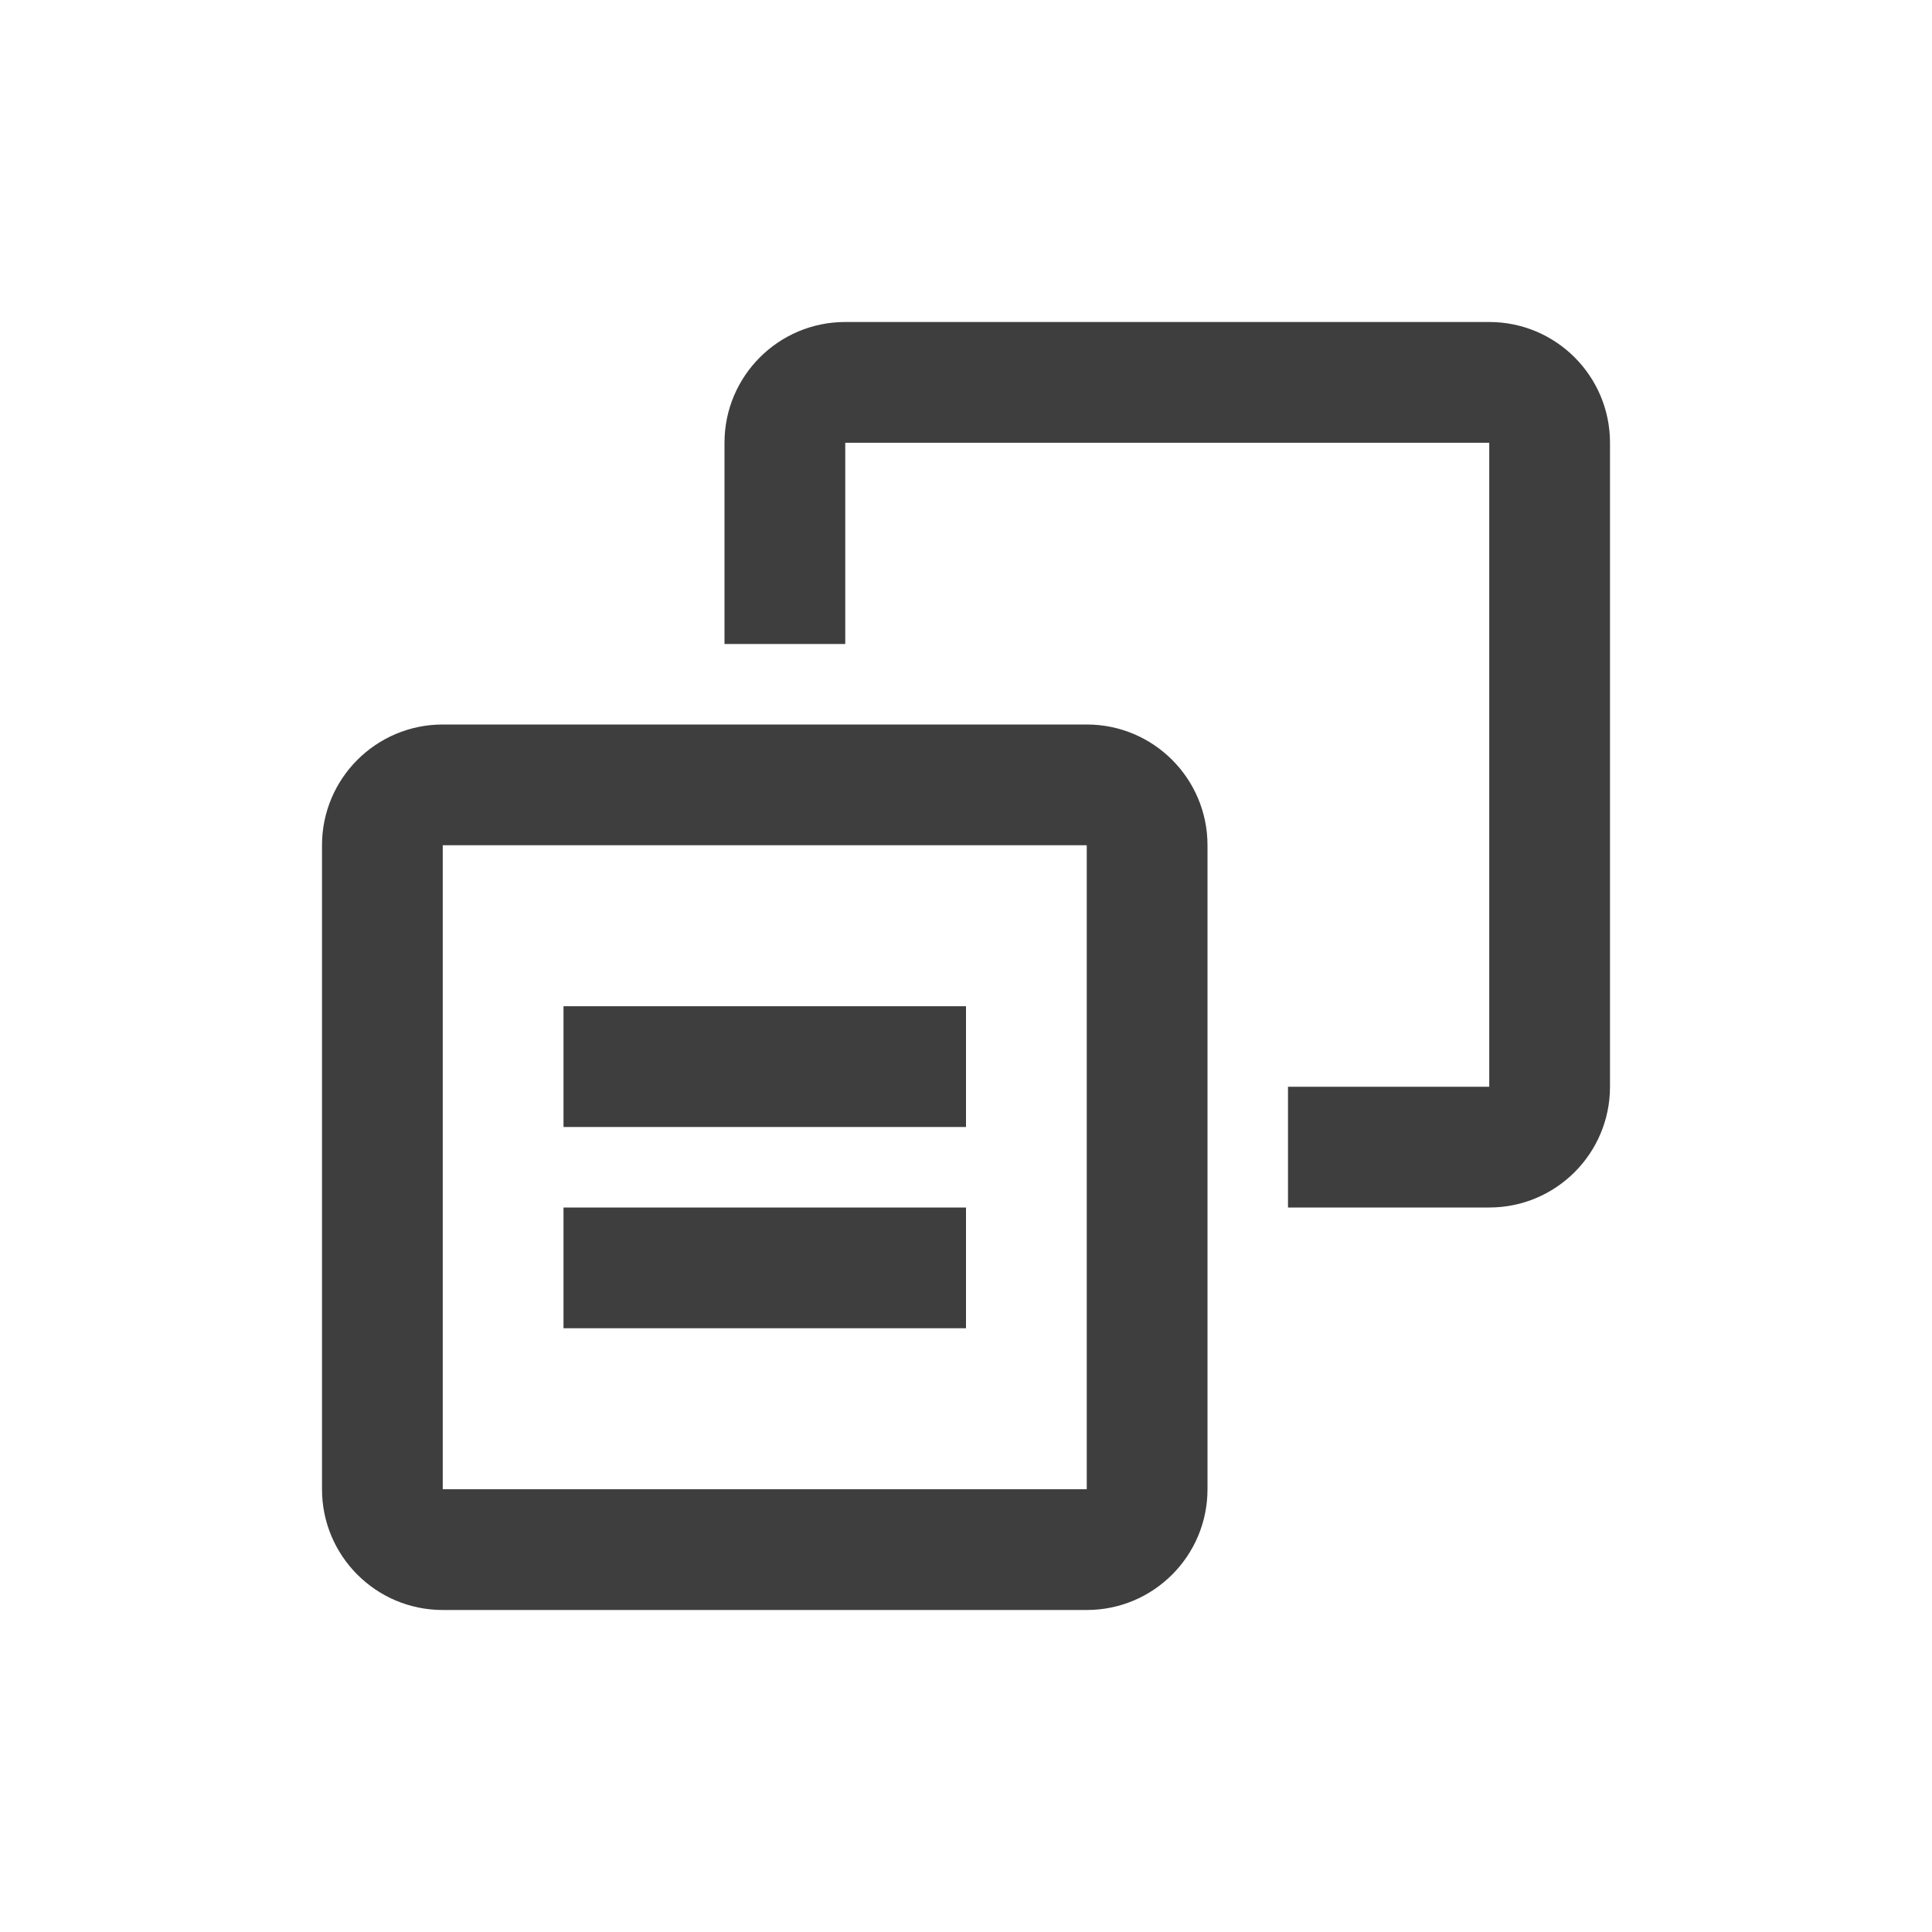
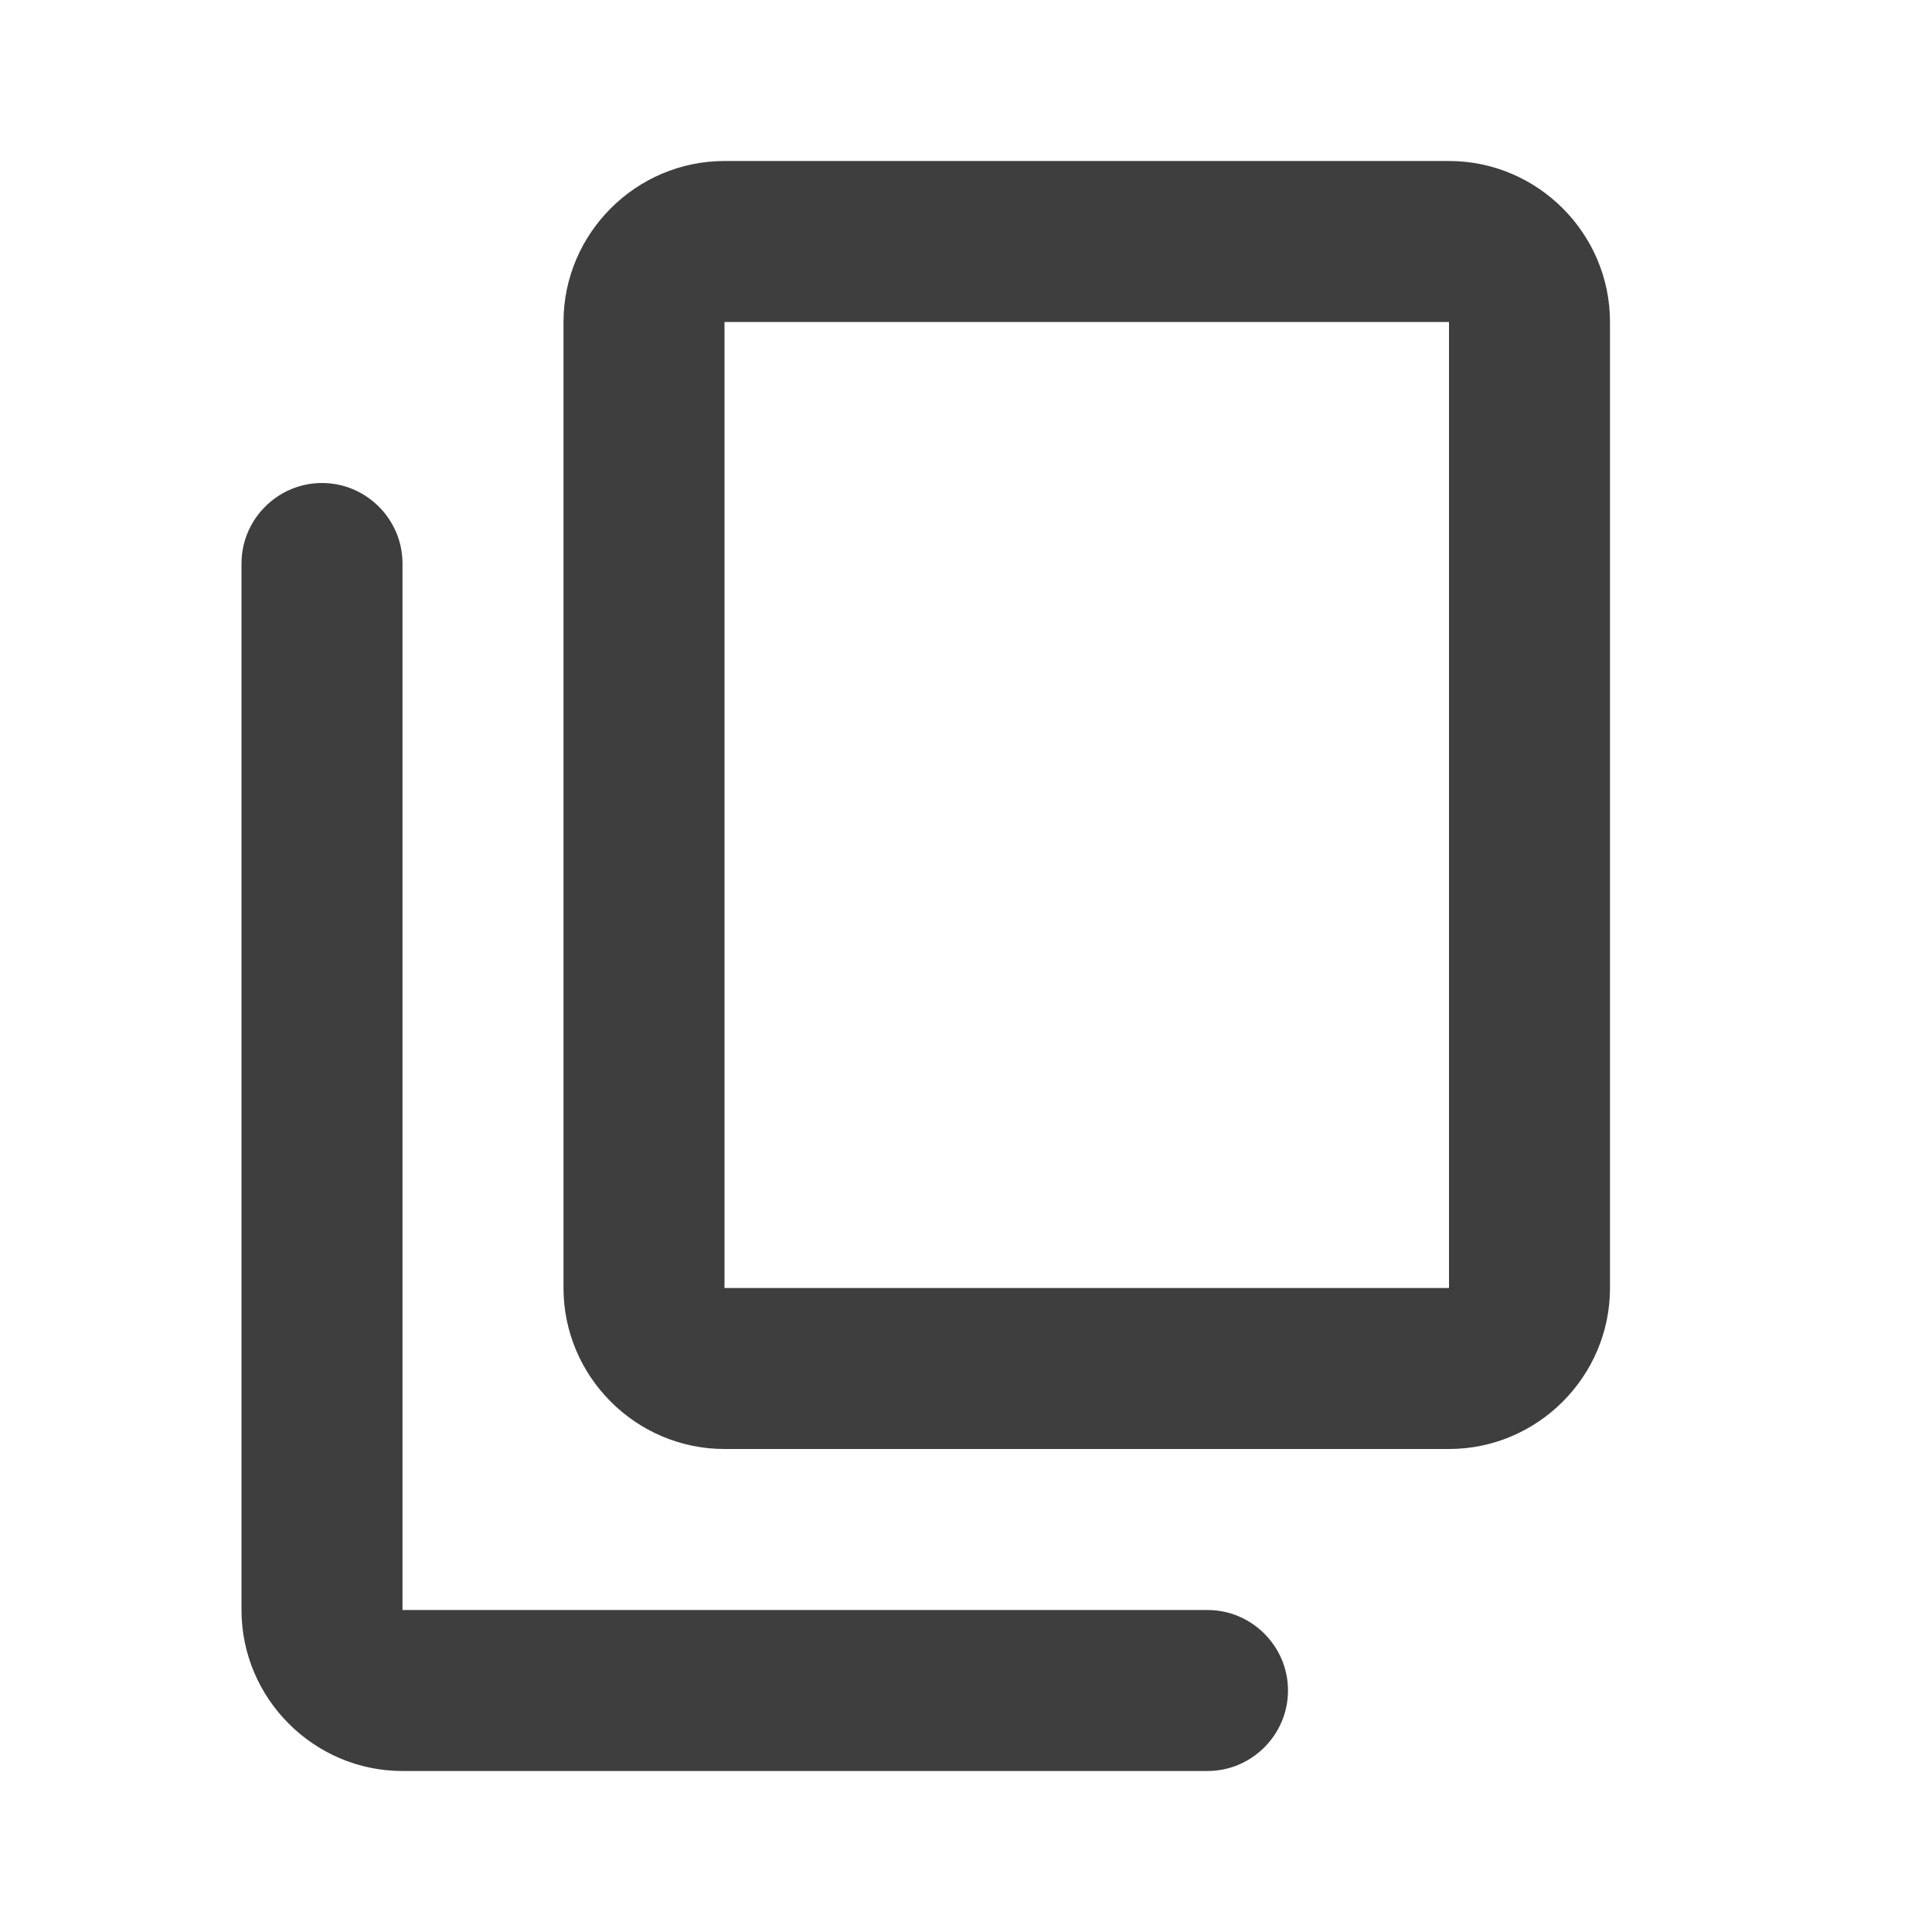
- <svg xmlns="http://www.w3.org/2000/svg" t="1630049538852" class="icon" viewBox="0 0 1024 1024" version="1.1" p-id="7301" width="200" height="200">
-   <defs>
-     <style type="text/css" />
-   </defs>
-   <path d="M576 384a64 64 0 0 1 64 64v341.333a64 64 0 0 1-64 64H234.667a64 64 0 0 1-64-64V448a64 64 0 0 1 64-64h341.333z m0 64H234.667v341.333h341.333V448z m-64 192v64H298.667v-64h213.333zM789.333 170.667a64 64 0 0 1 64 64v341.333a64 64 0 0 1-64 64h-106.667v-64h106.667V234.667H448v106.667h-64v-106.667a64 64 0 0 1 64-64h341.333zM512 533.333v64H298.667v-64h213.333z" p-id="7302" fill="#3e3e3e" />
+ <svg xmlns="http://www.w3.org/2000/svg" enable-background="new 0 0 24 24" height="48px" viewBox="0 0 24 24" width="48px" fill="#3e3e3e">
+   <g>
+     <rect fill="none" height="24" width="24" />
+   </g>
+   <g>
+     <path d="M15,20H5V7c0-0.55-0.45-1-1-1h0C3.45,6,3,6.45,3,7v13c0,1.1,0.9,2,2,2h10c0.55,0,1-0.45,1-1v0C16,20.45,15.55,20,15,20z M20,16V4c0-1.1-0.9-2-2-2H9C7.9,2,7,2.9,7,4v12c0,1.1,0.9,2,2,2h9C19.1,18,20,17.1,20,16z M18,16H9V4h9V16z" />
+   </g>
</svg>
